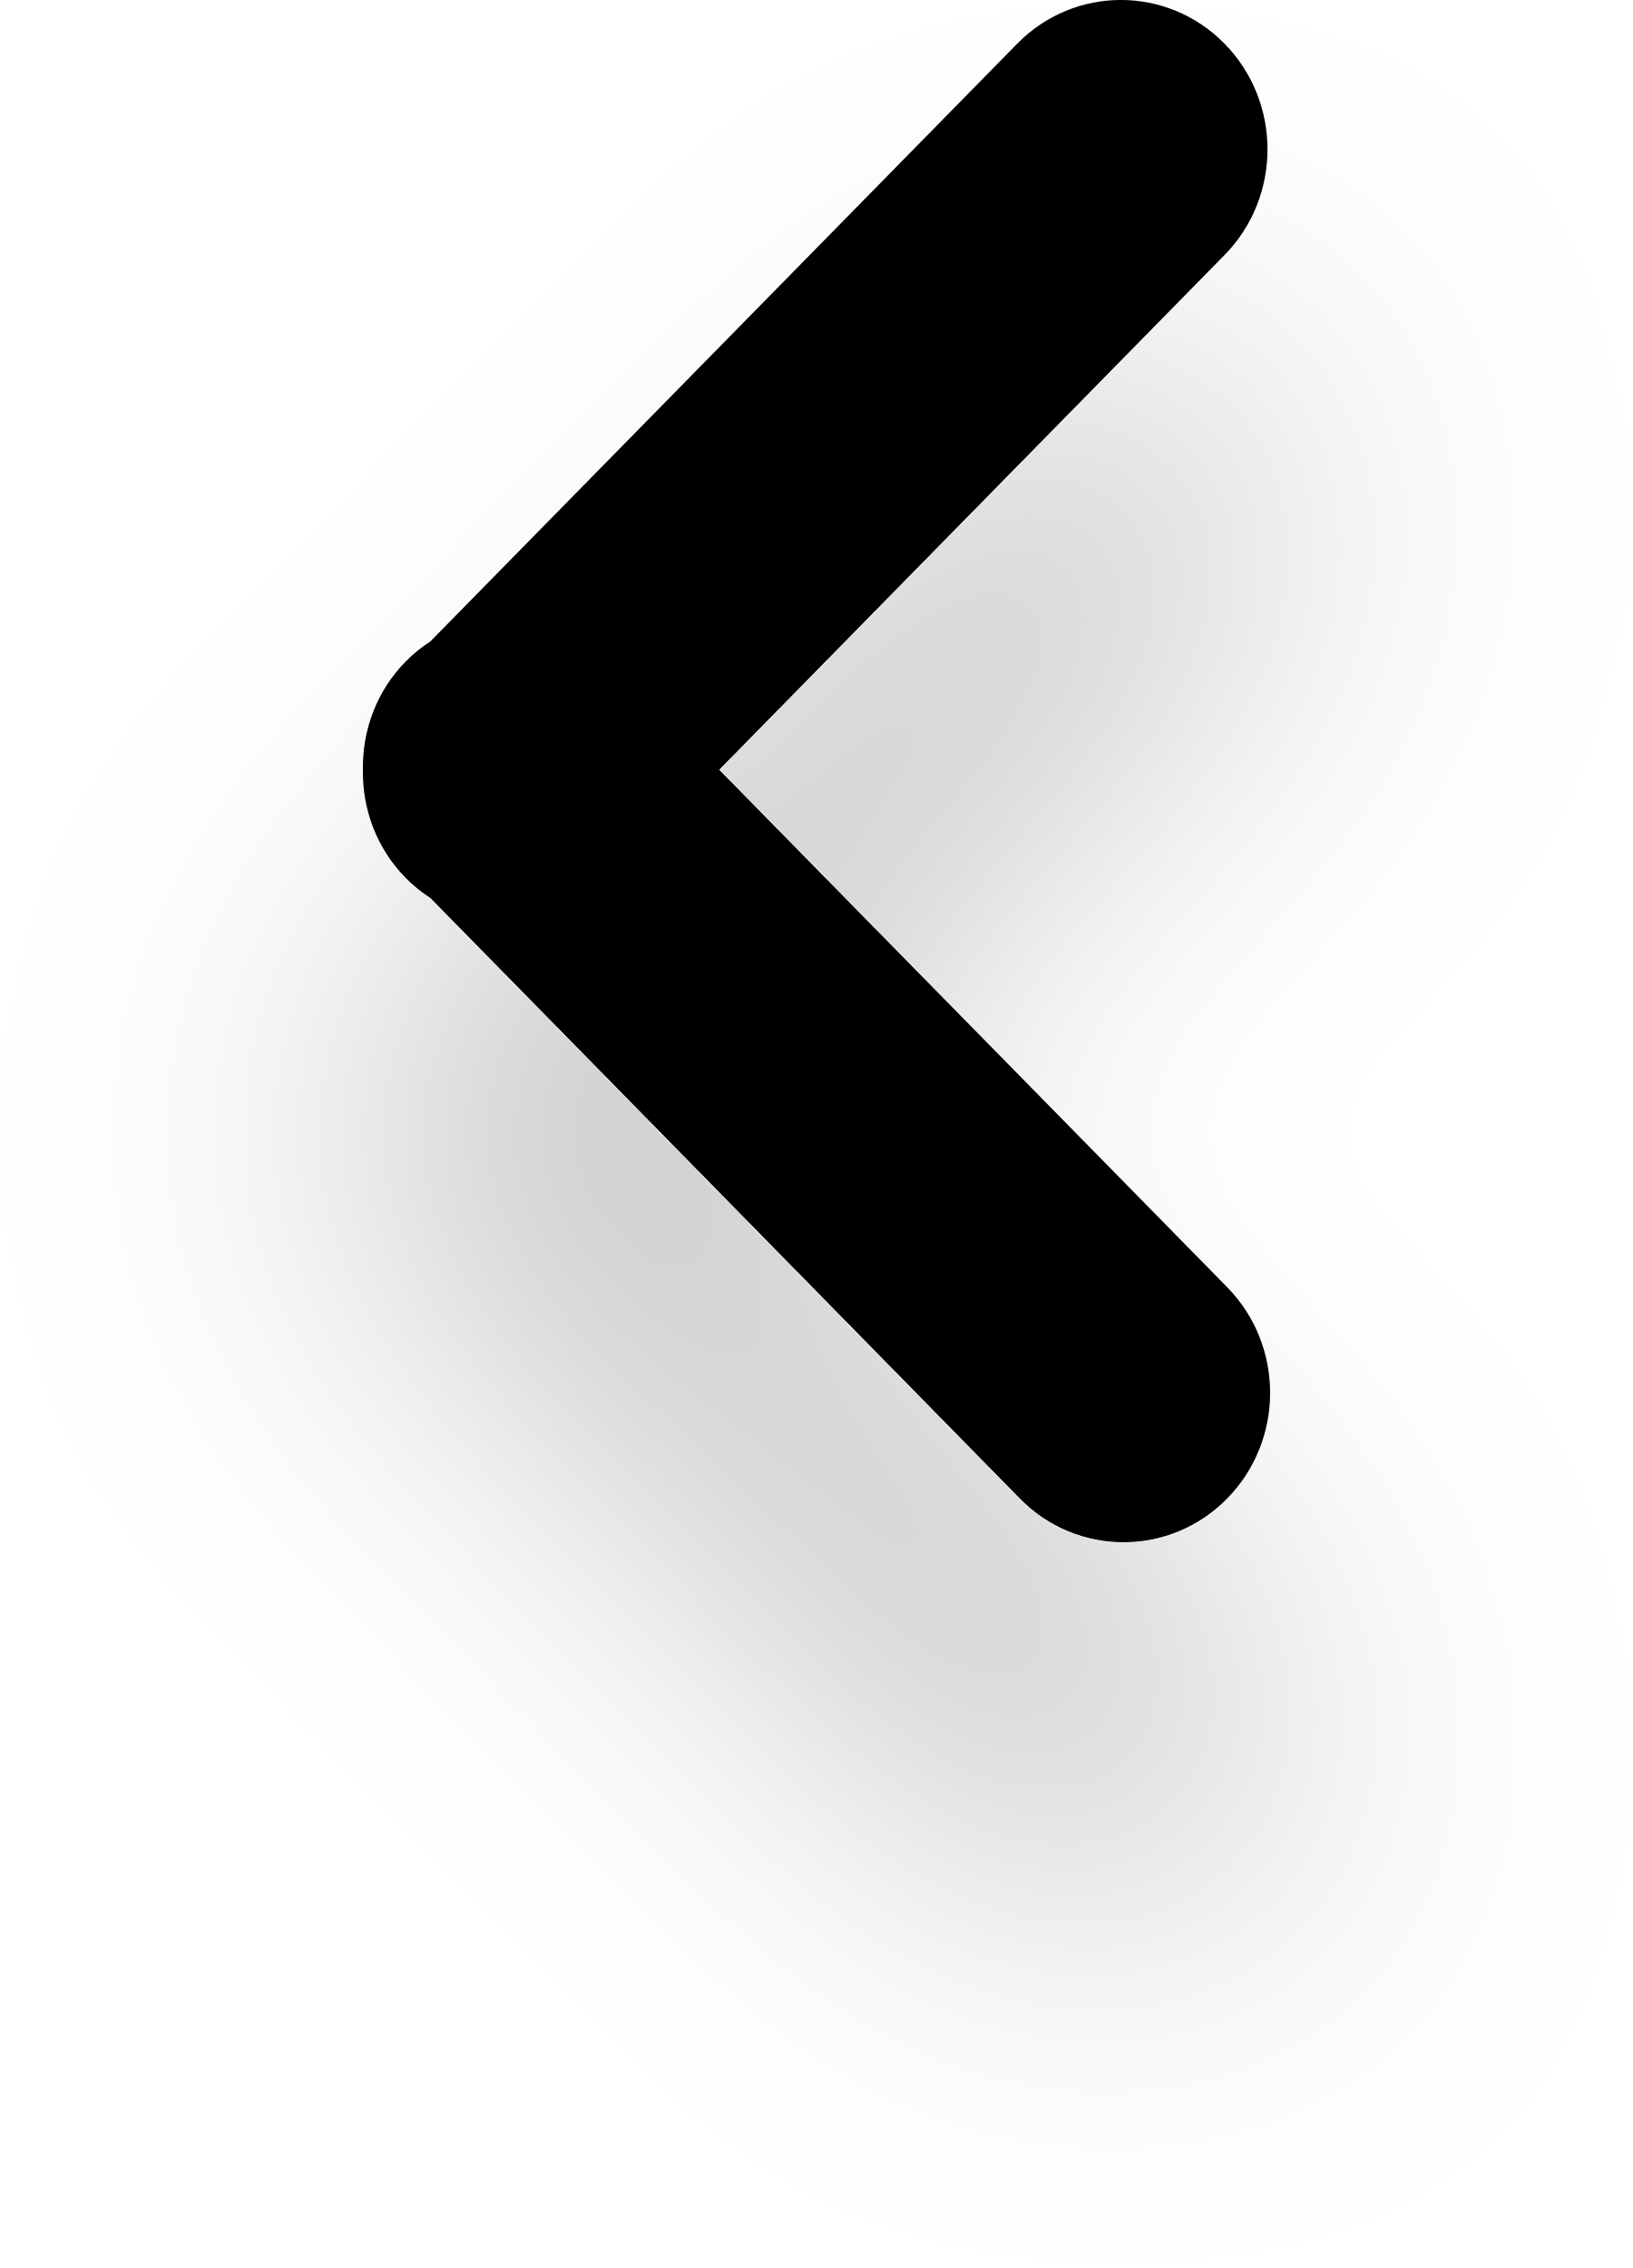
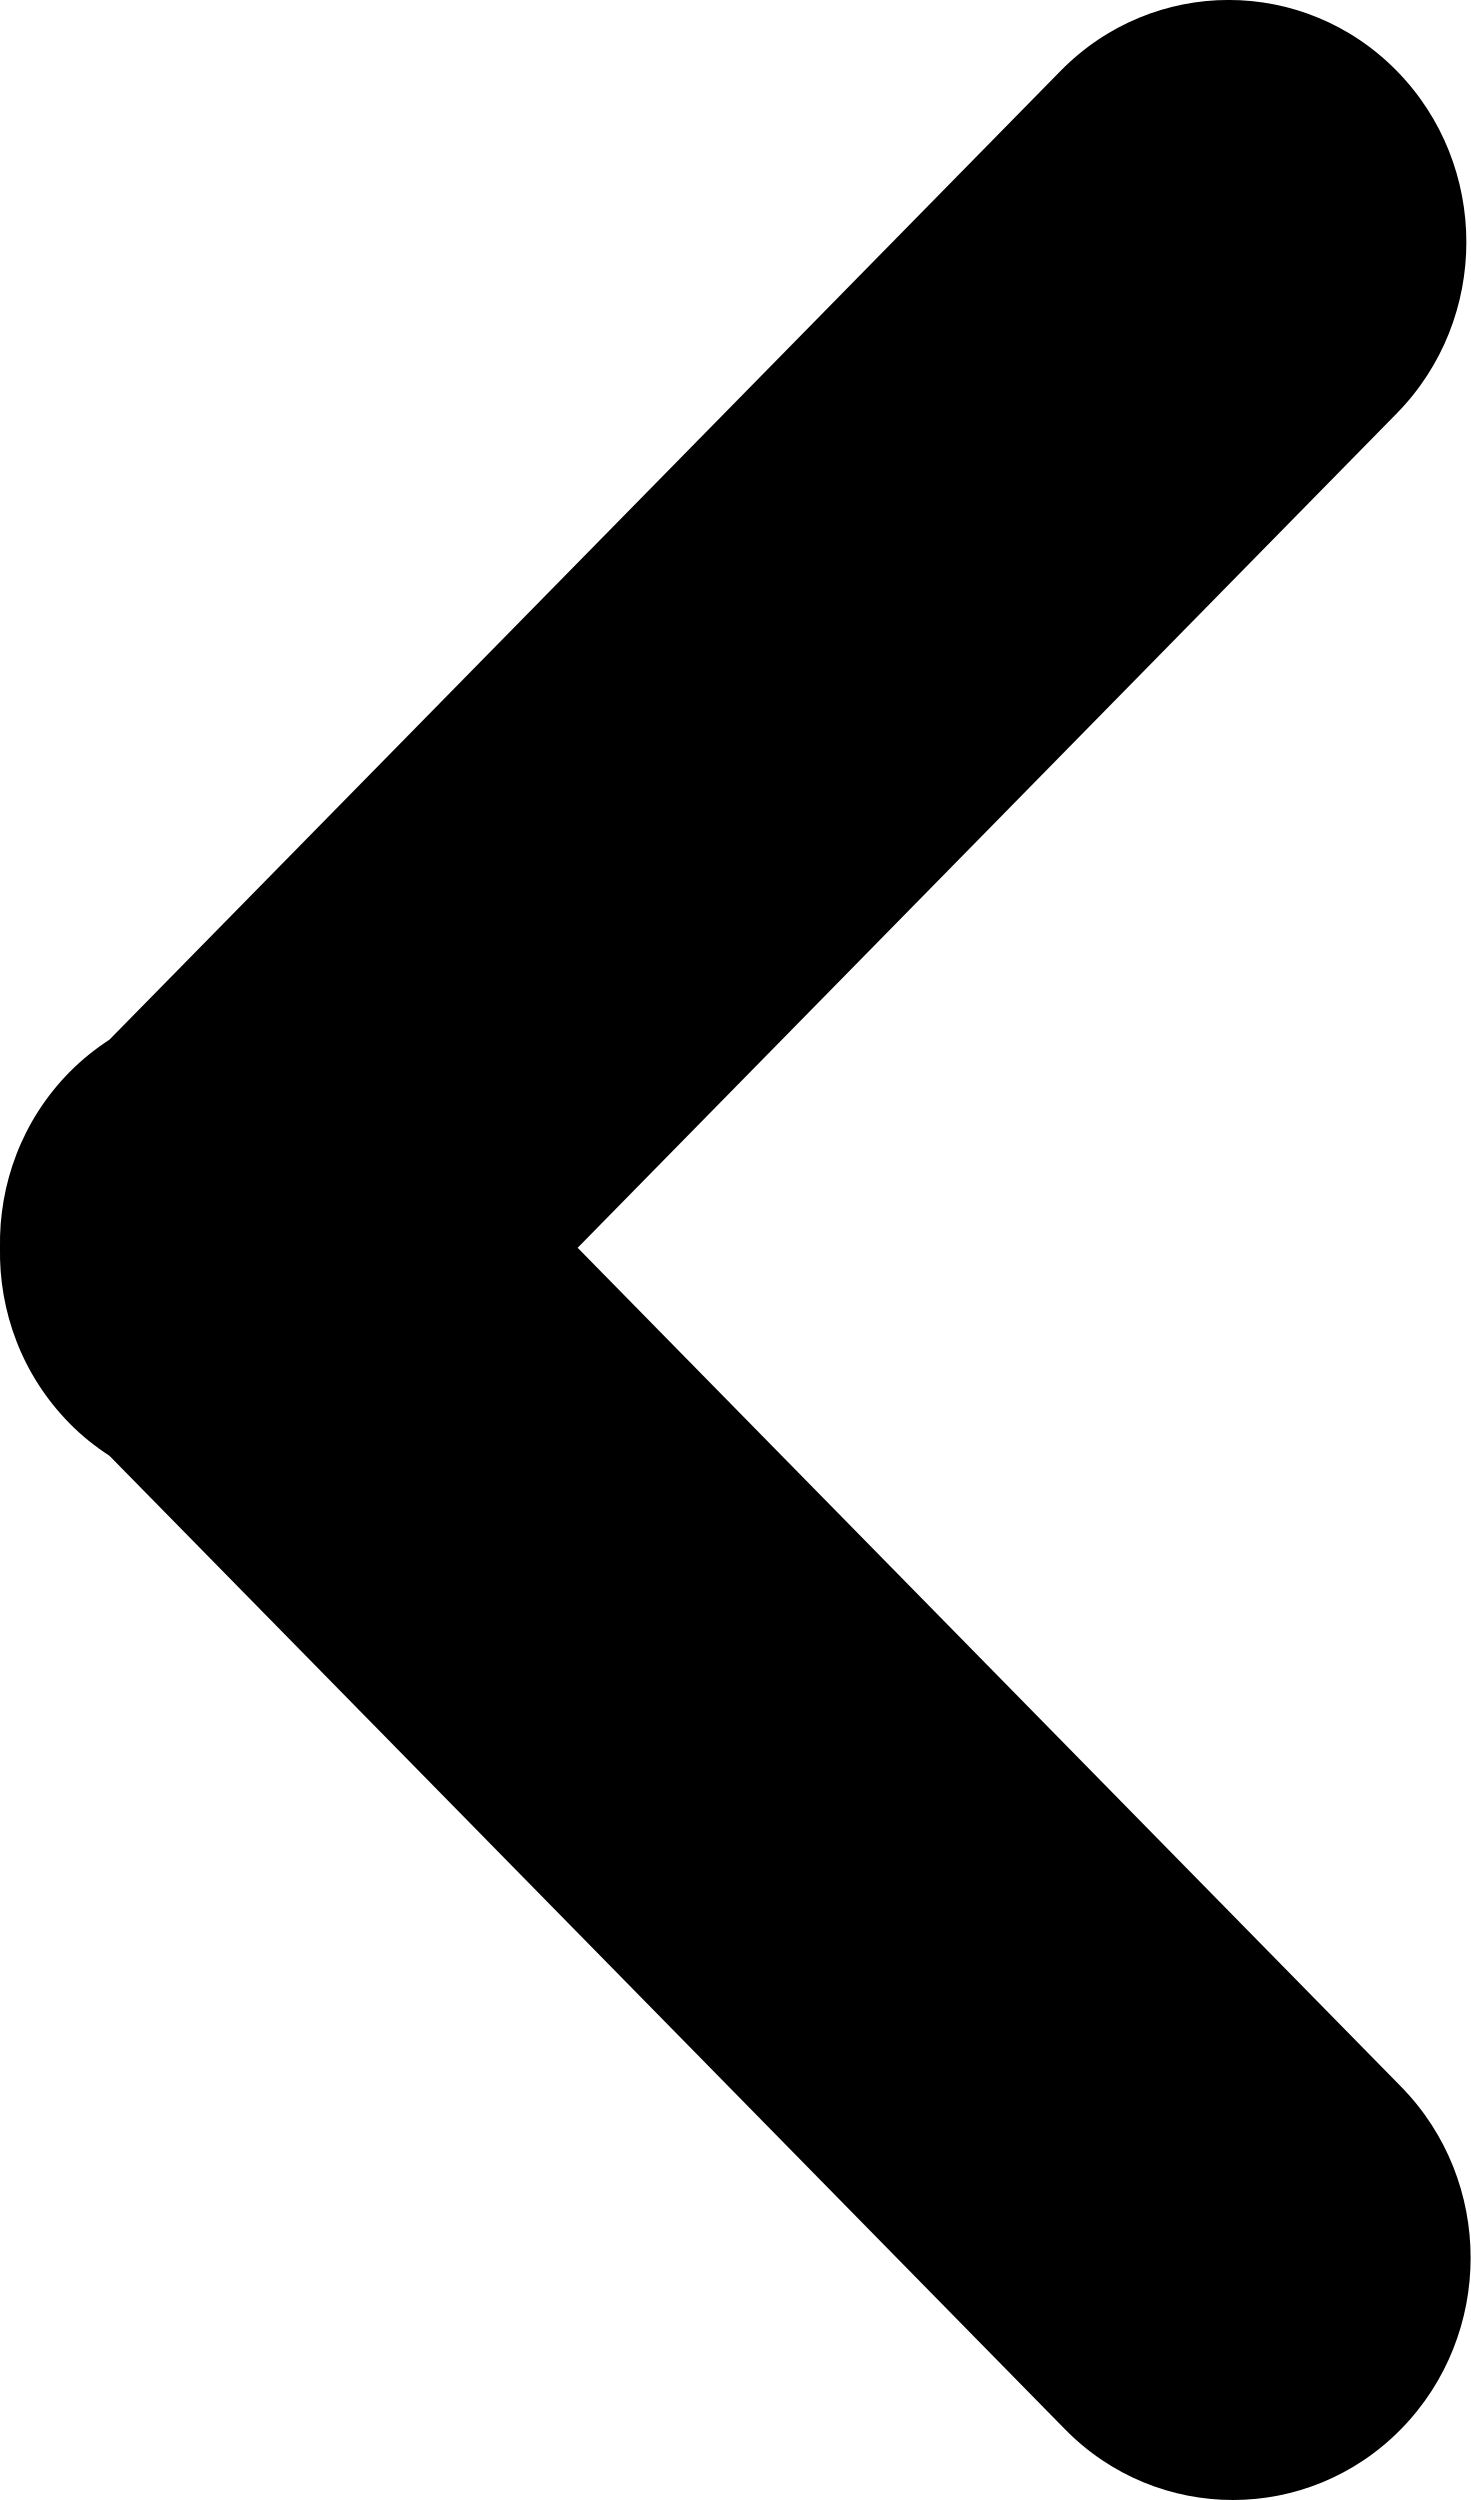
- <svg xmlns="http://www.w3.org/2000/svg" width="18" height="25" viewBox="0 0 18 25" fill="none">
-   <g filter="url(#filter0_d_144:683)">
-     <path d="M4.471 7.292C4.556 7.206 4.647 7.133 4.744 7.07L11.212 0.482C11.843 -0.161 12.867 -0.161 13.498 0.482C14.129 1.125 14.129 2.168 13.498 2.811L7.928 8.485L13.527 14.189C14.158 14.832 14.158 15.874 13.527 16.518C13.211 16.84 12.797 17 12.384 17C11.971 17 11.556 16.84 11.241 16.518L4.744 9.899C4.647 9.836 4.555 9.763 4.471 9.677C4.148 9.348 3.993 8.915 4 8.485C3.993 8.054 4.148 7.621 4.471 7.292Z" fill="black" />
-   </g>
-   <defs>
-     <filter id="filter0_d_144:683" x="0" y="0" width="18" height="25" filterUnits="userSpaceOnUse" color-interpolation-filters="sRGB">
-       <feFlood flood-opacity="0" result="BackgroundImageFix" />
-       <feColorMatrix in="SourceAlpha" type="matrix" values="0 0 0 0 0 0 0 0 0 0 0 0 0 0 0 0 0 0 127 0" result="hardAlpha" />
-       <feOffset dy="4" />
-       <feGaussianBlur stdDeviation="2" />
-       <feComposite in2="hardAlpha" operator="out" />
-       <feColorMatrix type="matrix" values="0 0 0 0 0 0 0 0 0 0 0 0 0 0 0 0 0 0 0.25 0" />
-       <feBlend mode="normal" in2="BackgroundImageFix" result="effect1_dropShadow_144:683" />
-       <feBlend mode="normal" in="SourceGraphic" in2="effect1_dropShadow_144:683" result="shape" />
-     </filter>
-   </defs>
+ <svg xmlns="http://www.w3.org/2000/svg" width="10" height="17" viewBox="0 0 10 17" fill="none">
+   <path d="M0.471 7.292C0.556 7.206 0.647 7.133 0.744 7.07L7.212 0.482C7.843 -0.161 8.867 -0.161 9.498 0.482C10.129 1.125 10.129 2.168 9.498 2.811L3.928 8.485L9.527 14.189C10.158 14.832 10.158 15.874 9.527 16.518C9.211 16.84 8.797 17 8.384 17C7.971 17 7.556 16.84 7.241 16.518L0.744 9.899C0.647 9.836 0.555 9.763 0.471 9.677C0.148 9.348 -0.008 8.915 0 8.485C-0.008 8.054 0.148 7.621 0.471 7.292Z" fill="black" />
</svg>
